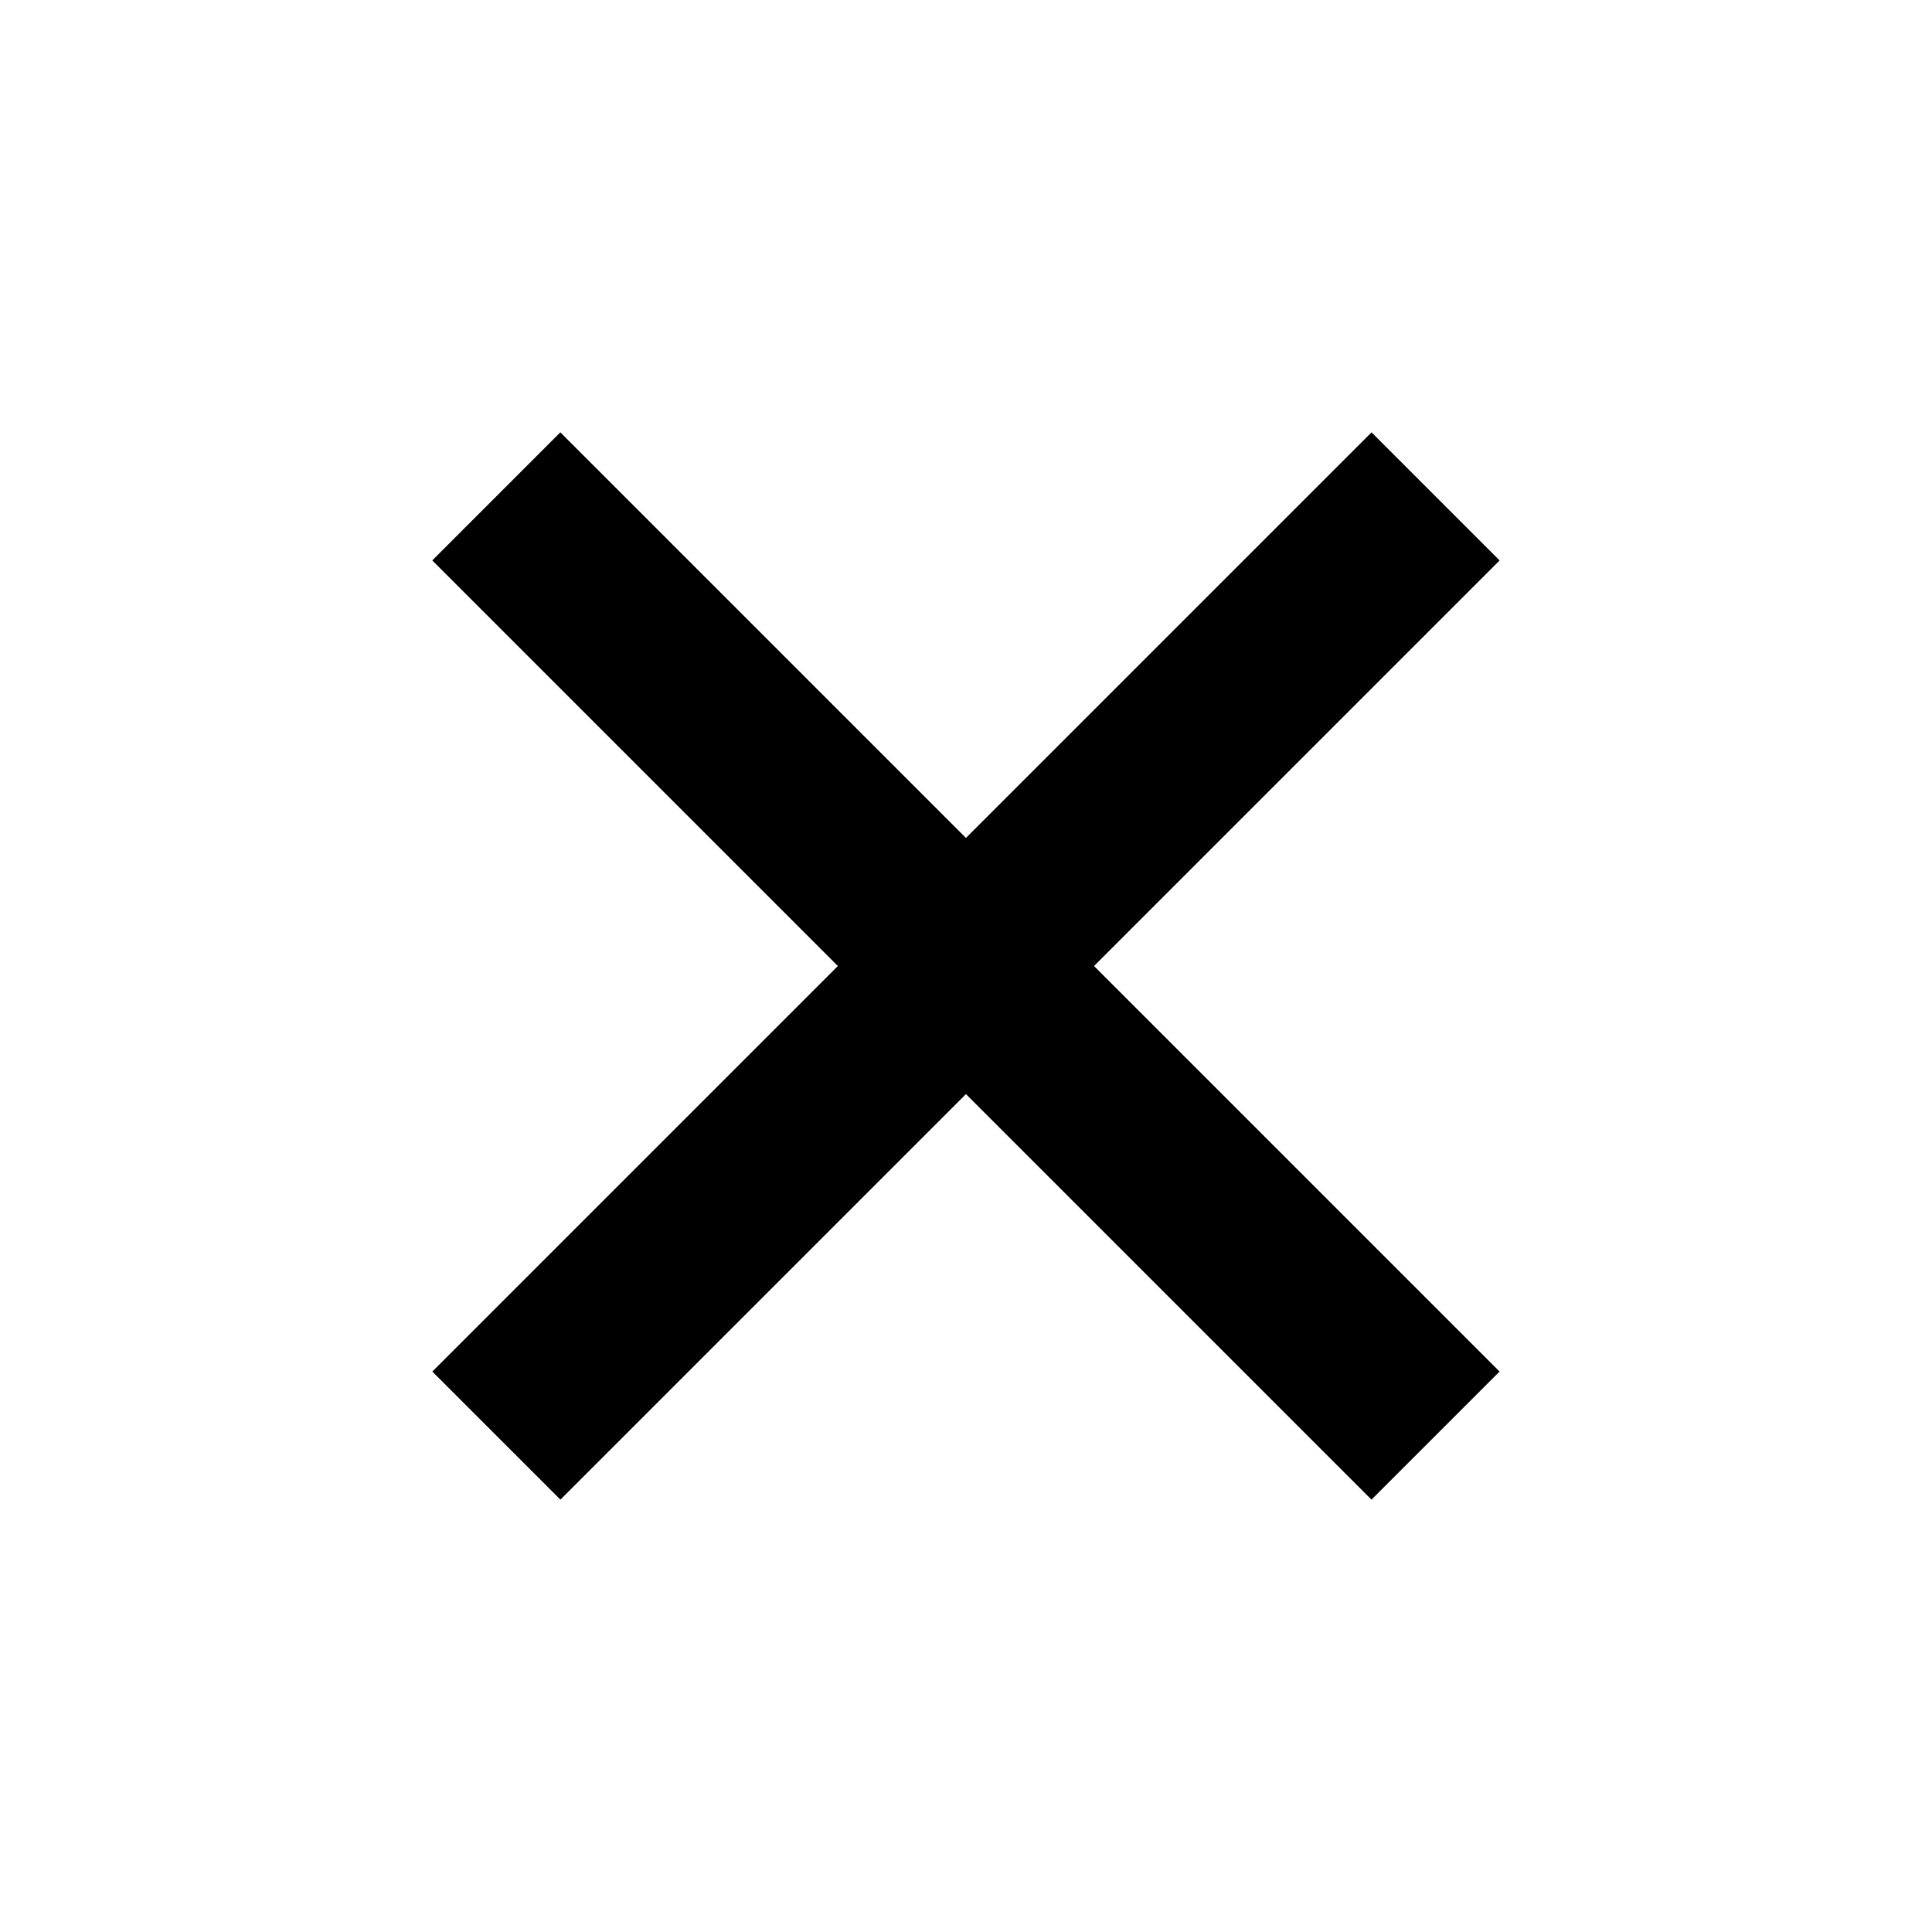
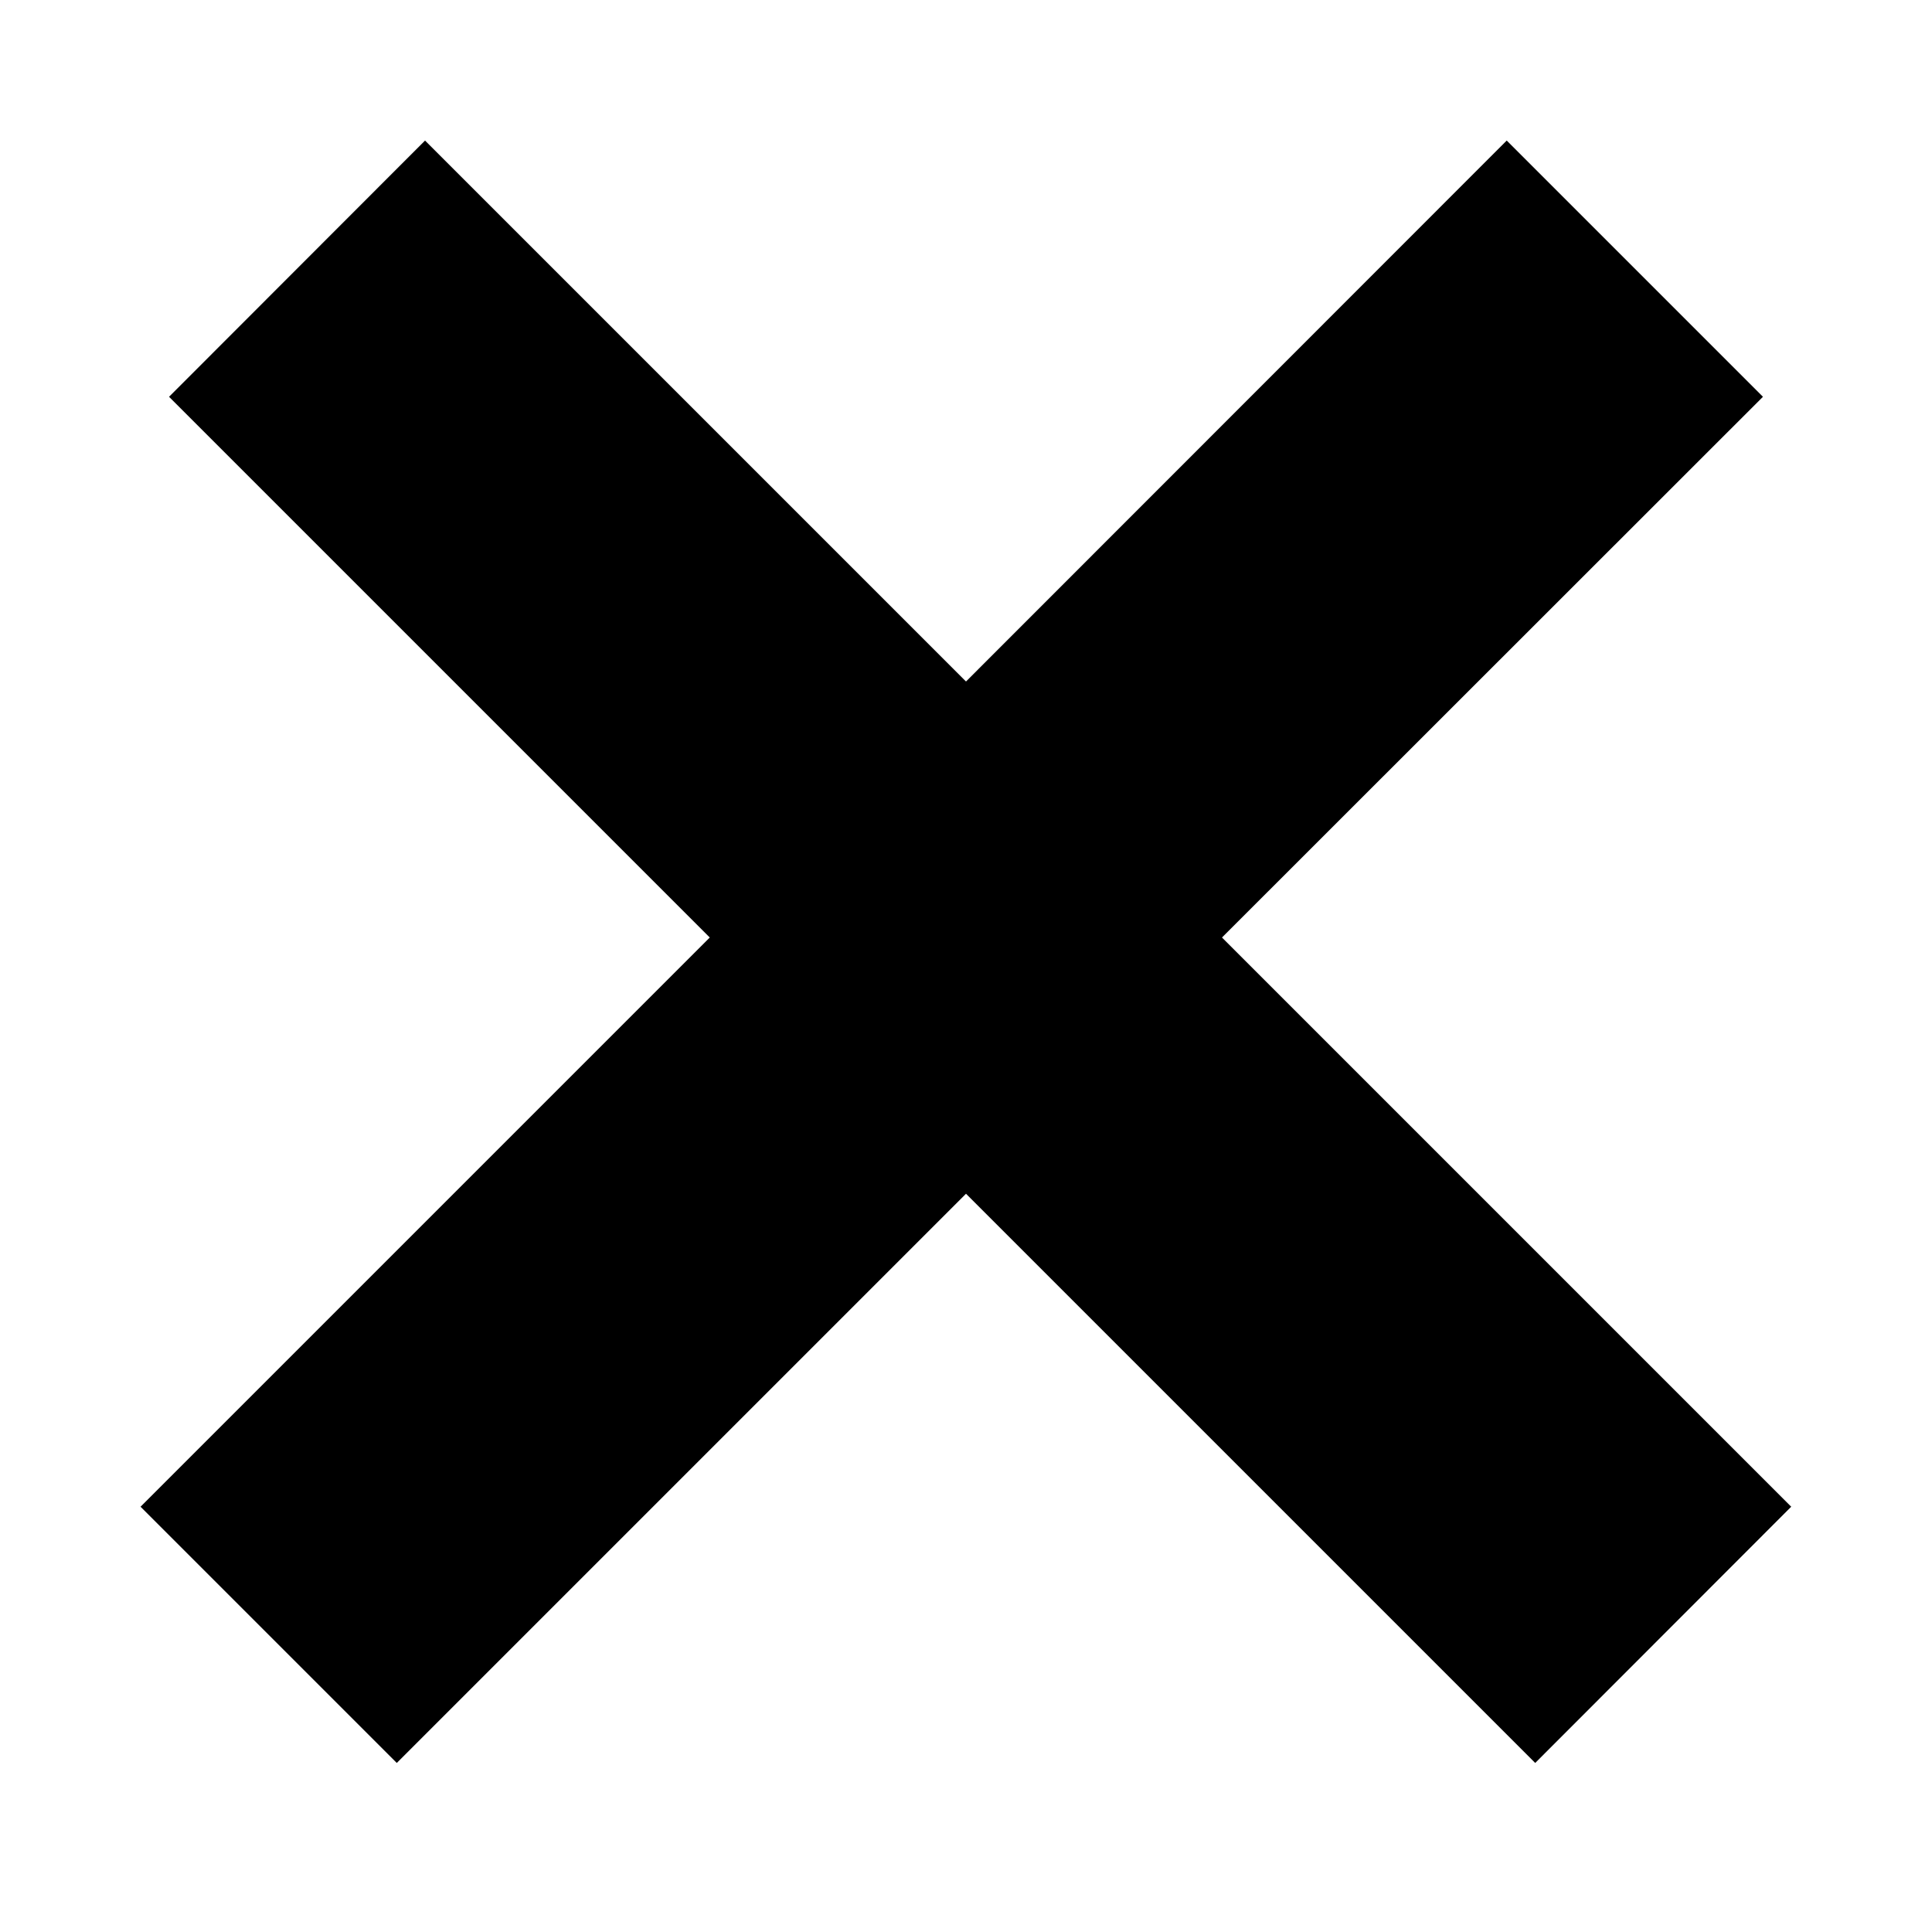
- <svg xmlns="http://www.w3.org/2000/svg" width="32" height="32" viewBox="0 0 32 32" fill="none">
-   <rect x="7.16" y="9.282" width="3" height="22" transform="rotate(-45 7.16016 9.28249)" fill="black" />
-   <rect x="22.717" y="7.161" width="3" height="22" transform="rotate(45 22.7168 7.16117)" fill="black" />
+ <svg xmlns="http://www.w3.org/2000/svg" width="8" height="8" viewBox="0 0 8 8" fill="none">
+   <path fill-rule="evenodd" clip-rule="evenodd" d="M5.06 3.882L7.3 1.643L6.239 0.582L4 2.822L1.76 0.582L0.7 1.643L2.939 3.882L0.582 6.239L1.643 7.3L4 4.943L6.357 7.3L7.417 6.239L5.06 3.882Z" fill="black" />
</svg>
